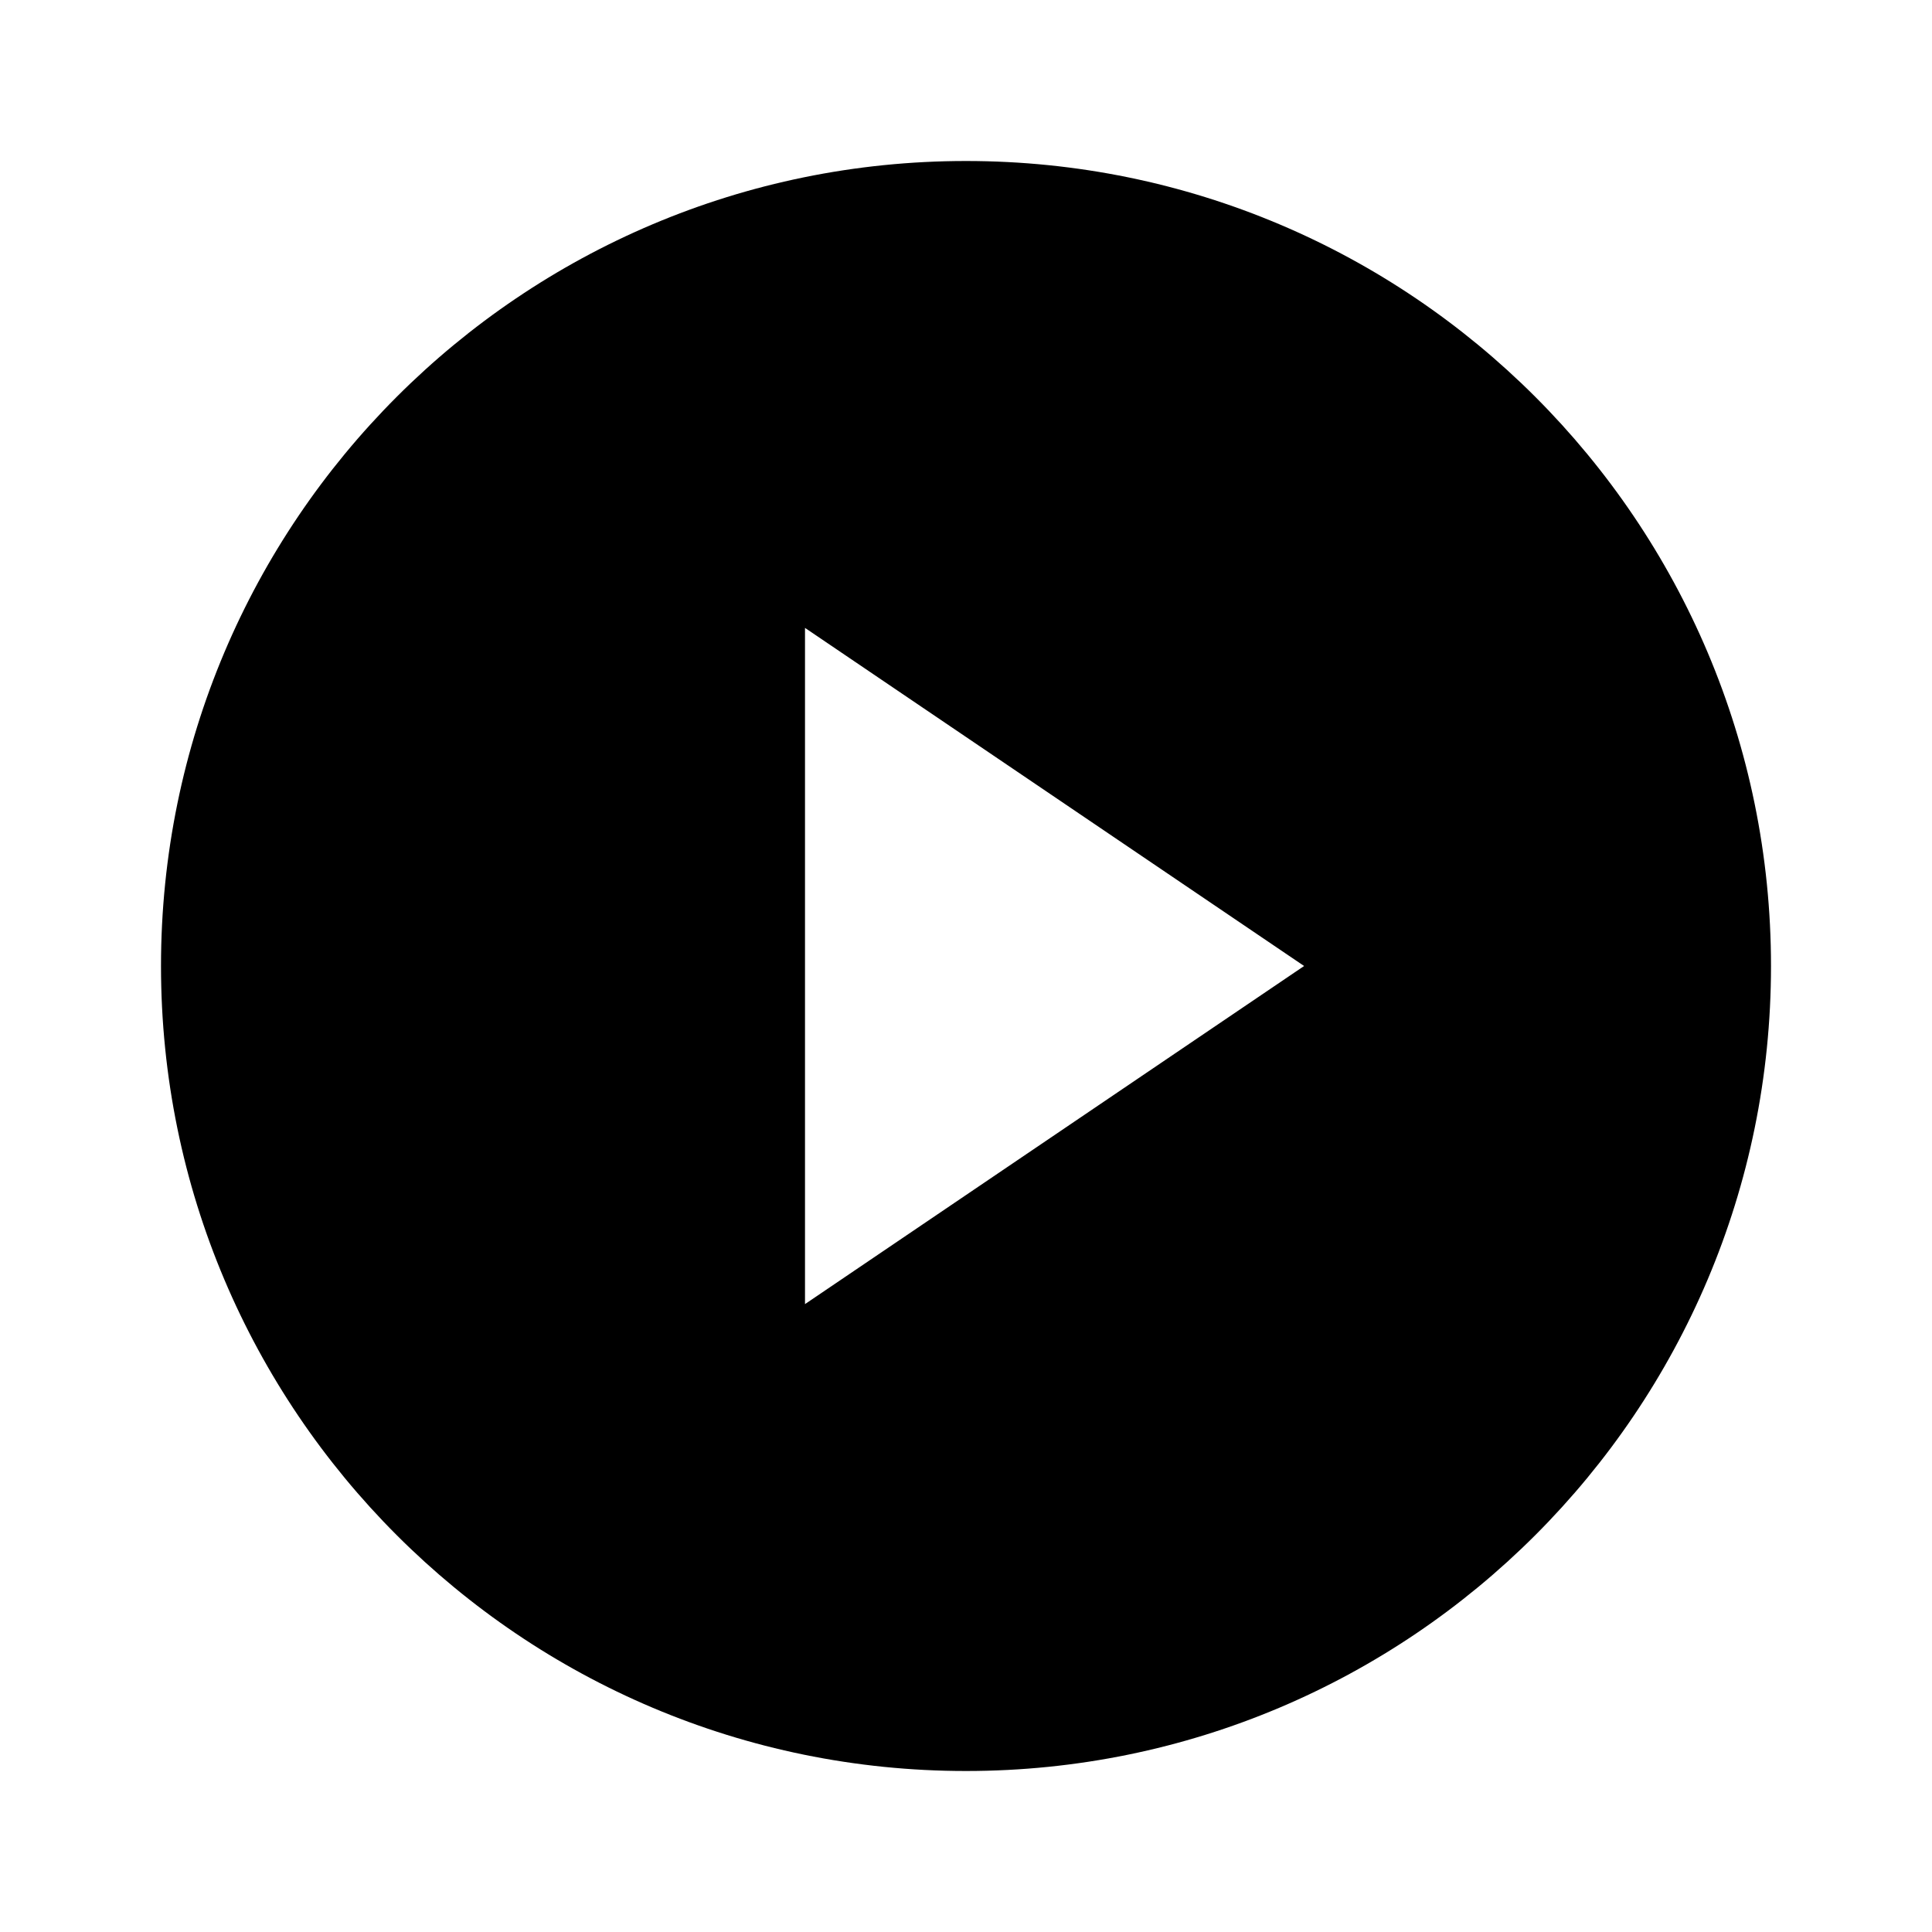
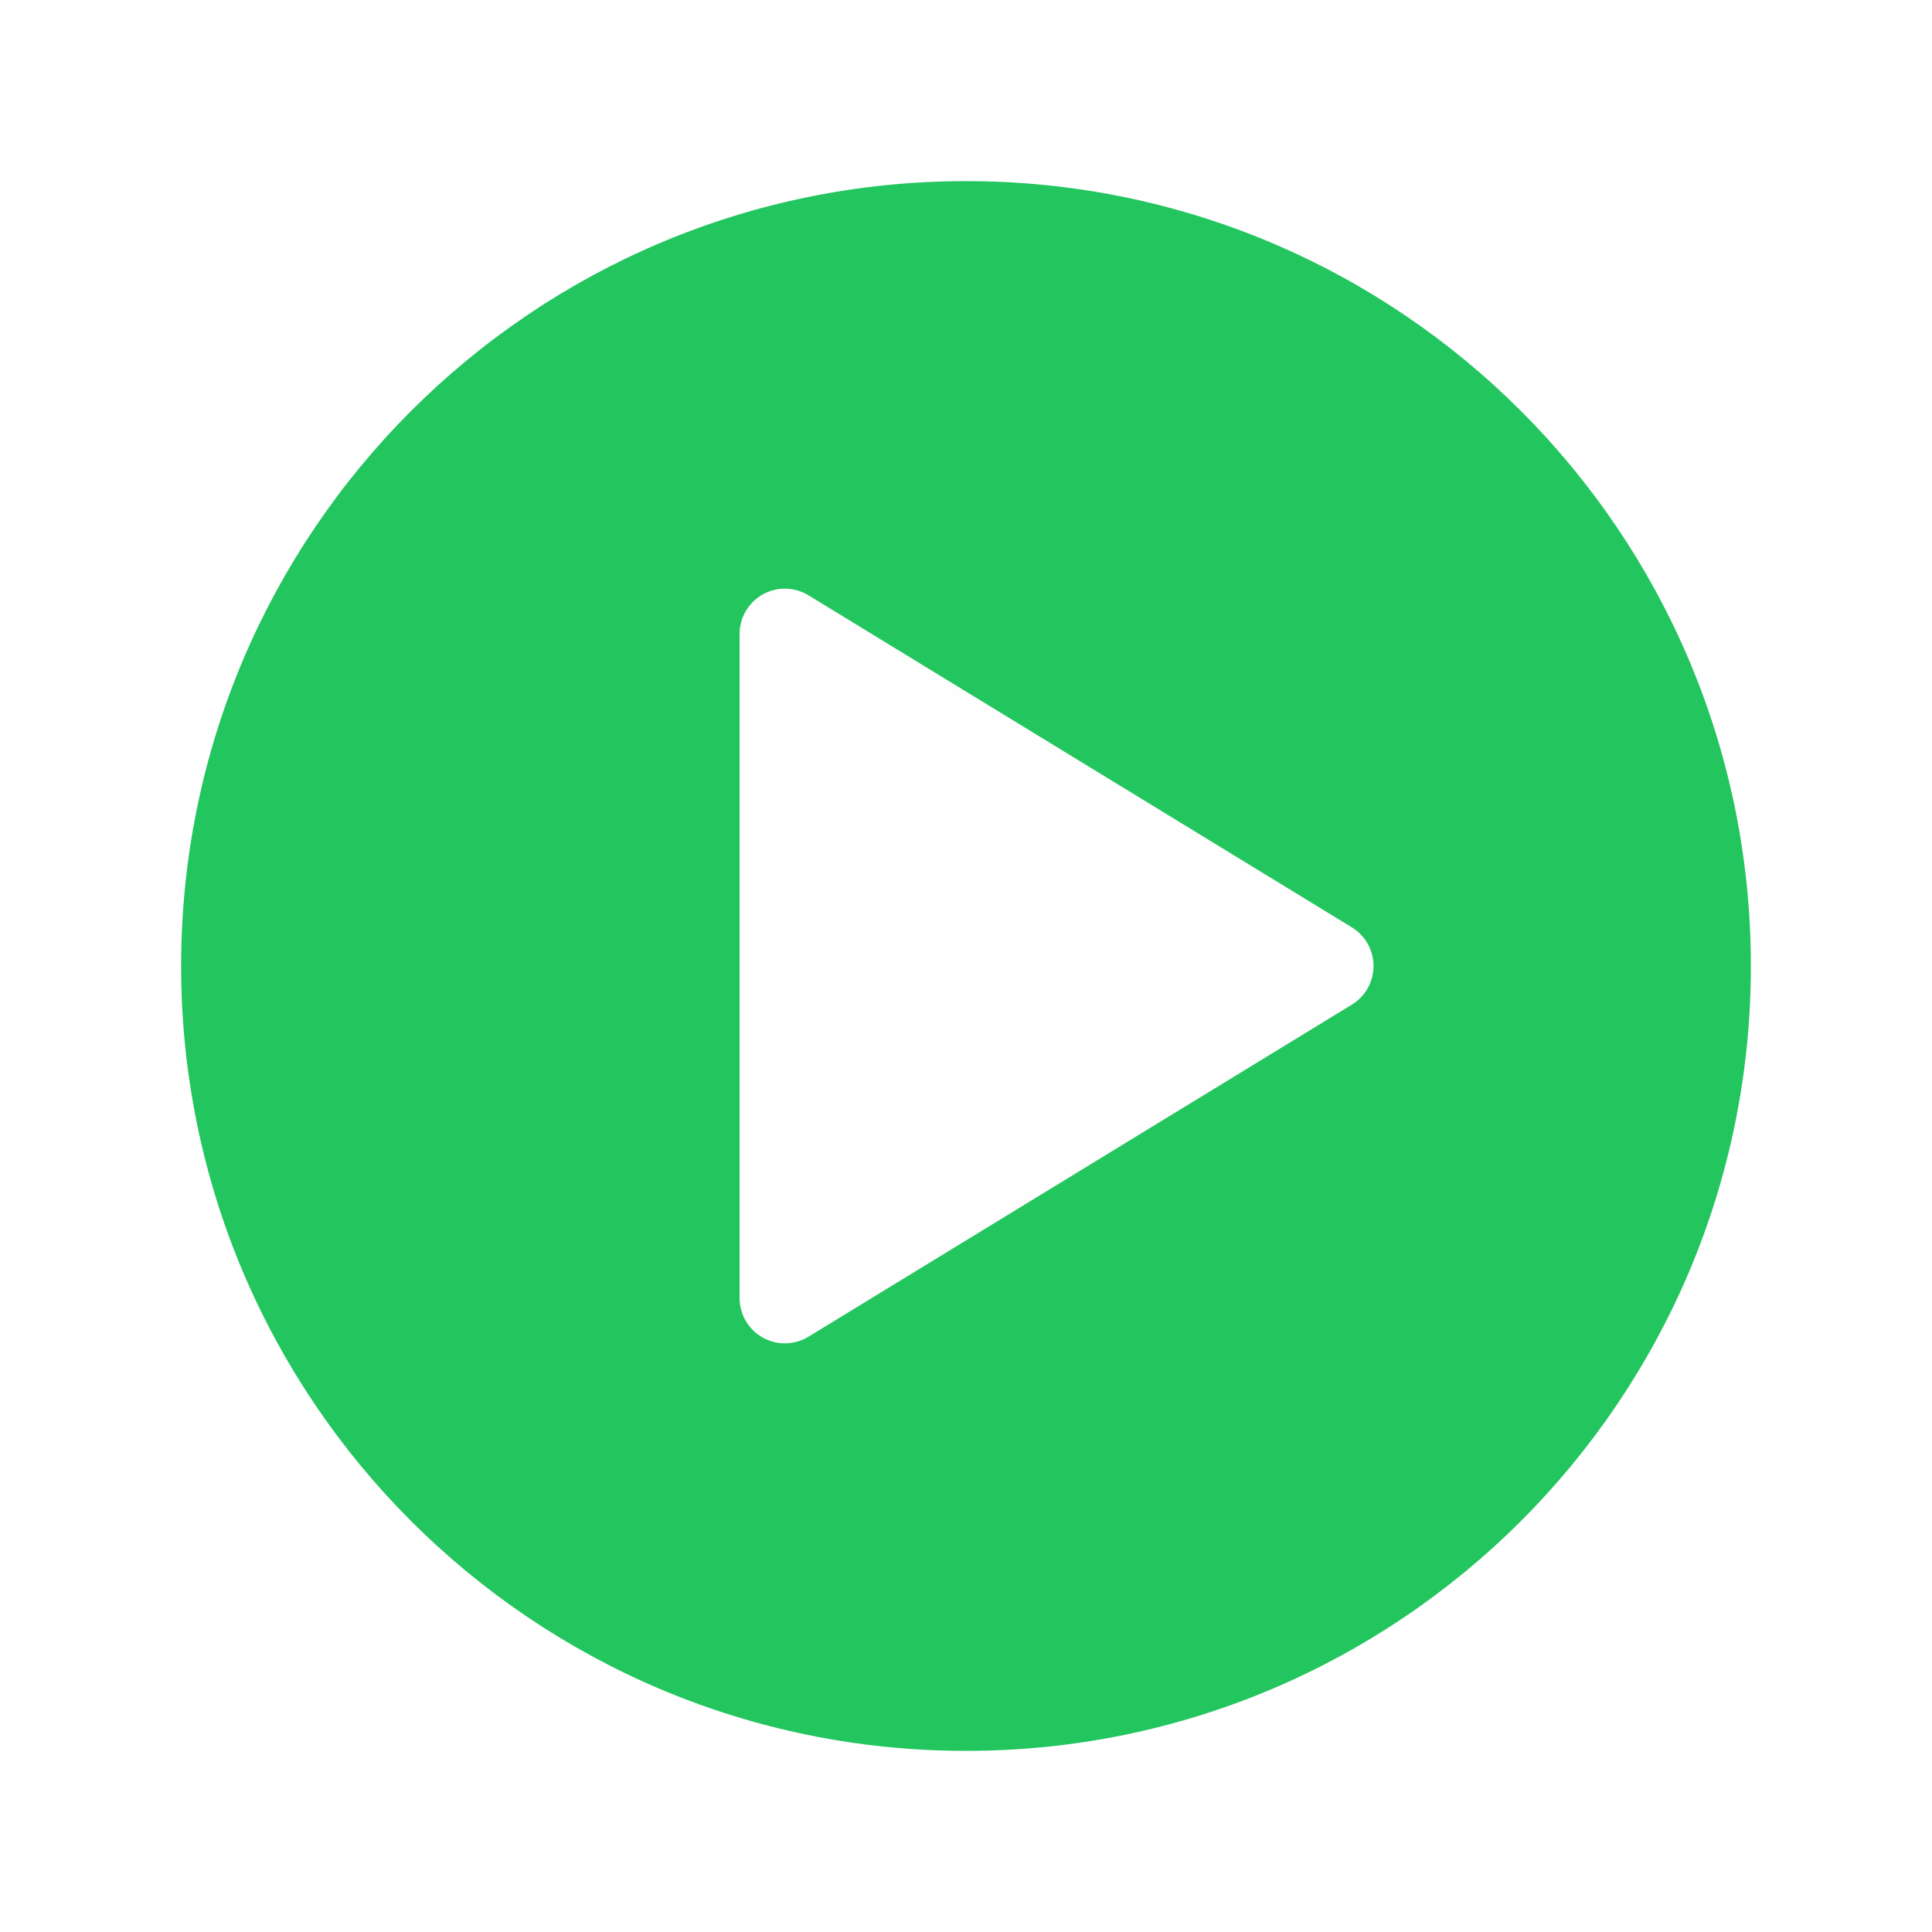
- <svg xmlns="http://www.w3.org/2000/svg" width="24" height="24" viewBox="0 0 24 24">
-   <path fill="currentColor" fill-rule="evenodd" d="M2 12a10 10 0 1 0 20 0a10 10 0 1 0-20 0zM10 7.8l6.2 4.2-6.2 4.2z" />
+ <svg xmlns="http://www.w3.org/2000/svg" width="32" height="32" viewBox="0 0 32 32">
+   <circle cx="16" cy="16" r="13" fill="#22c55e" />
+   <path d="M13 10.5v11l9-5.5z" fill="#fefefe" stroke="#fefefe" stroke-width="1.5" stroke-linejoin="round" />
</svg>
